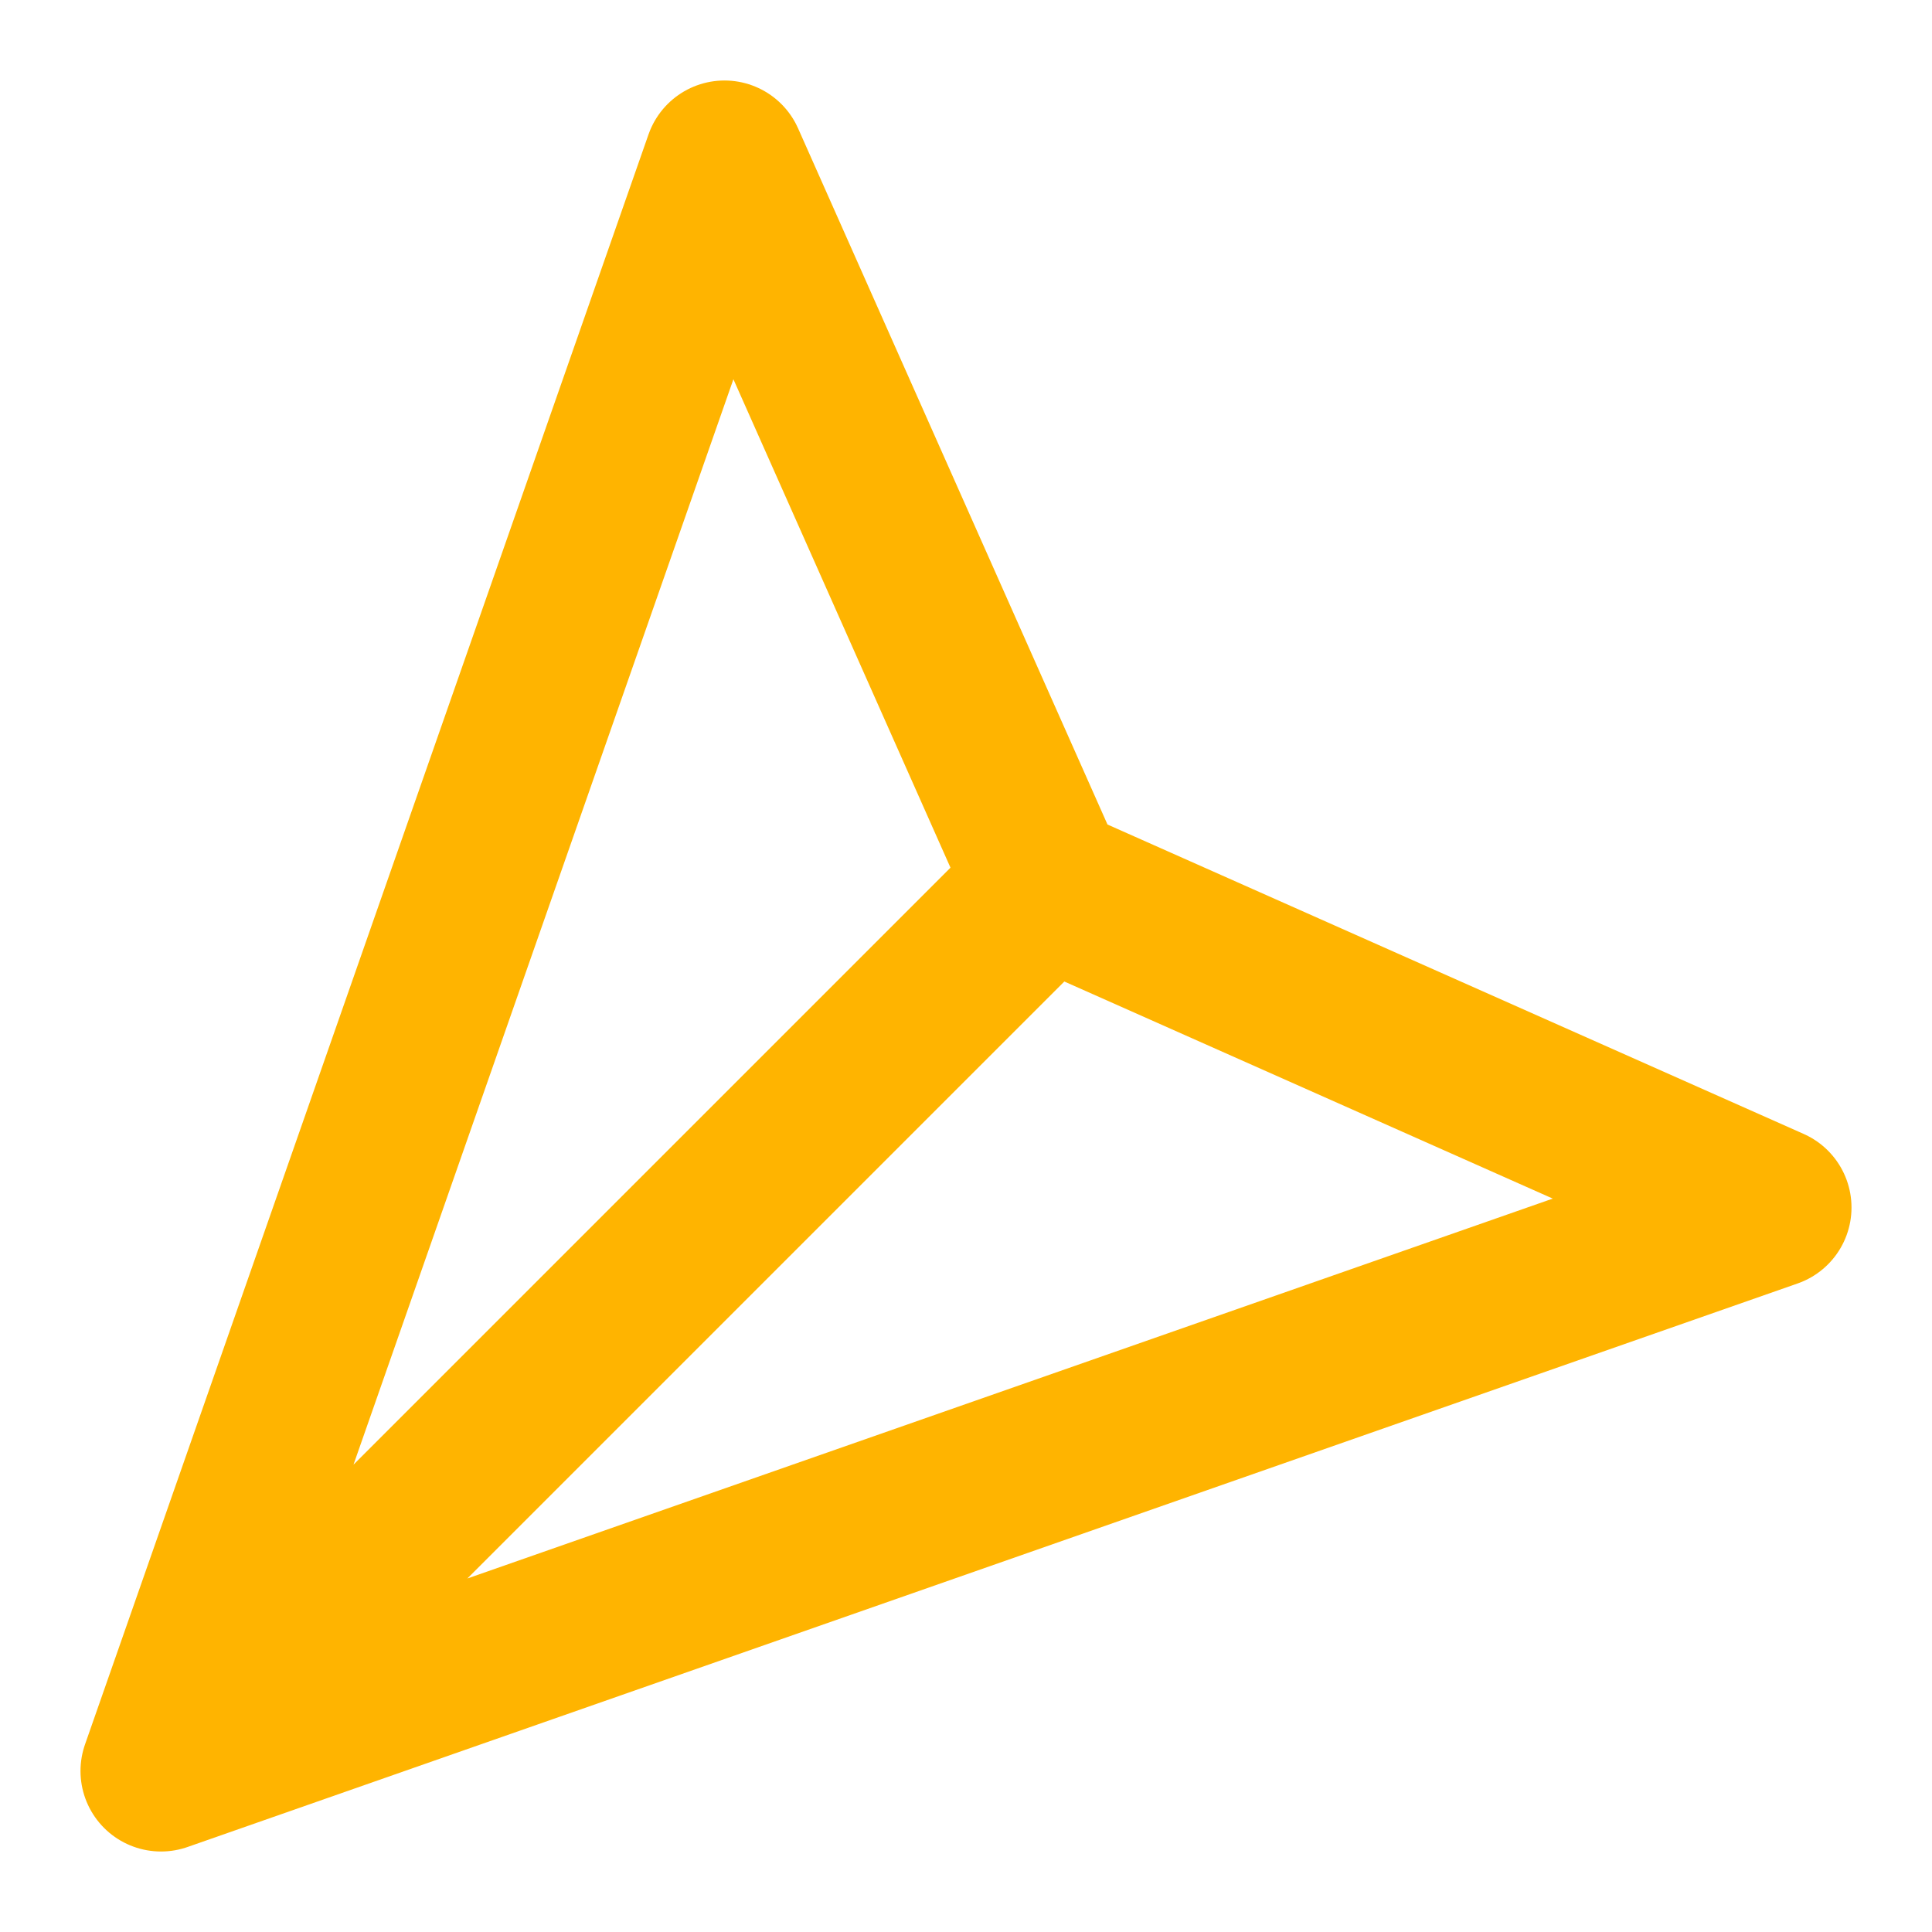
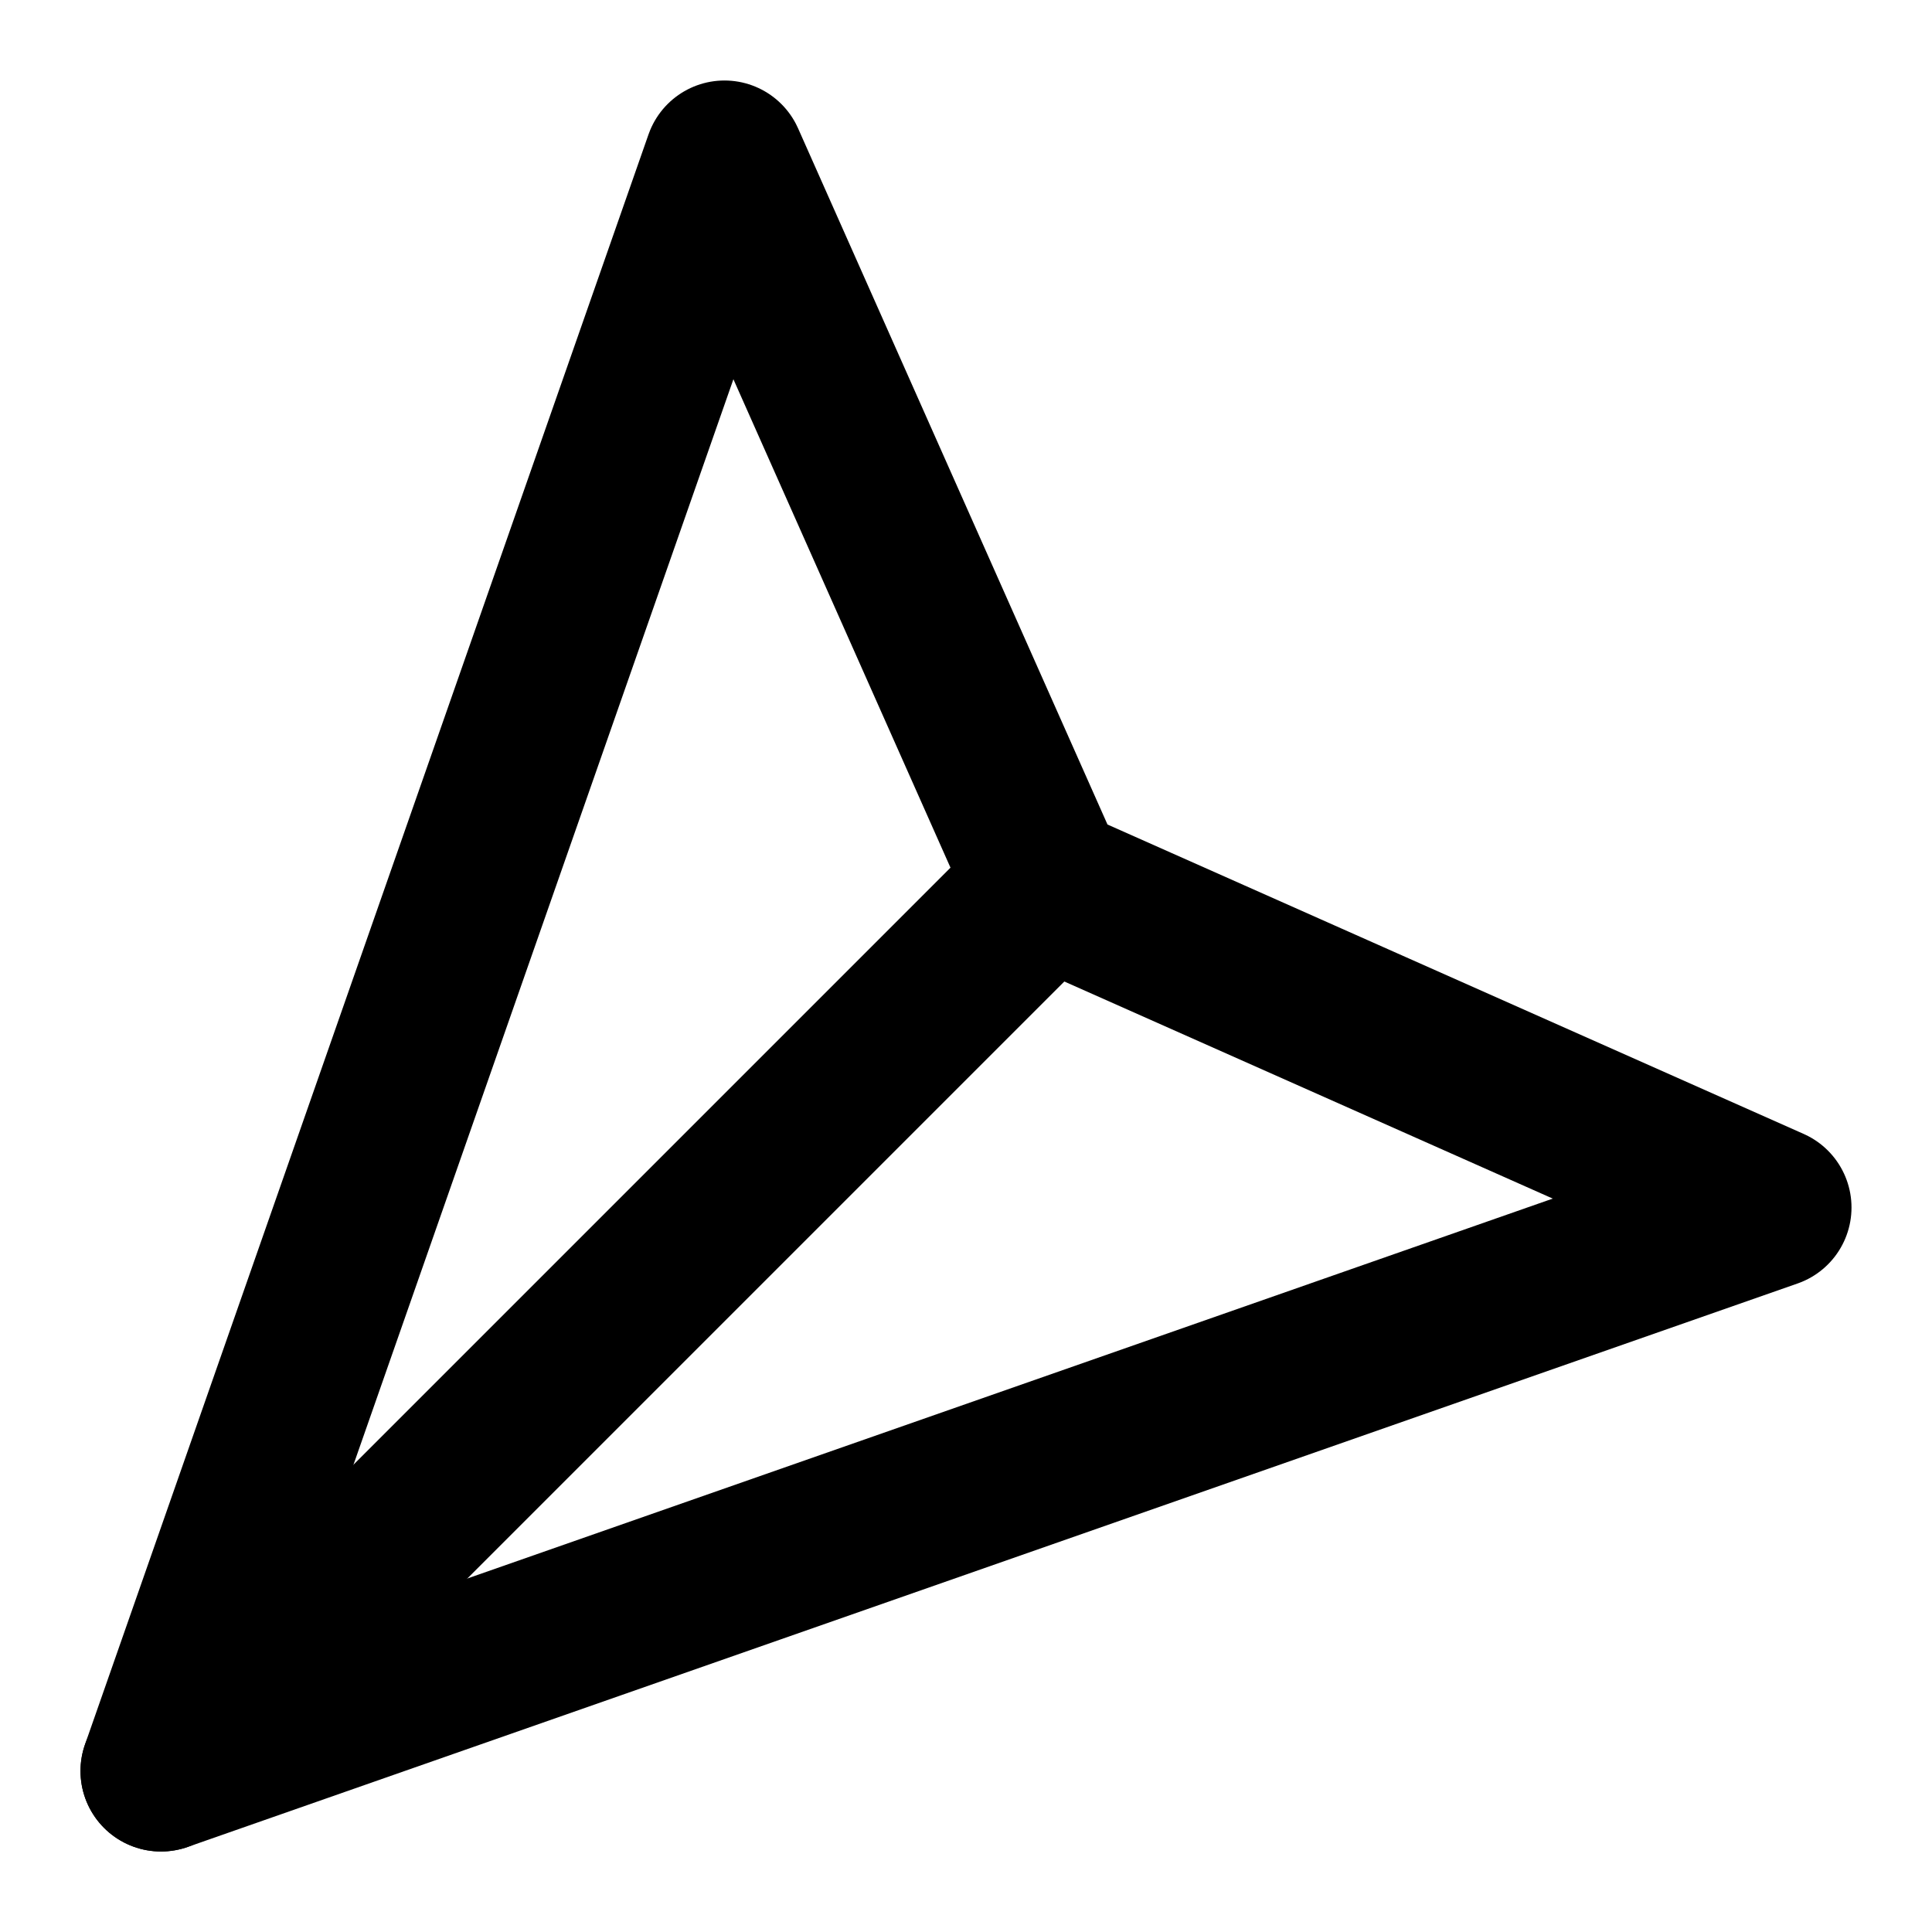
- <svg xmlns="http://www.w3.org/2000/svg" viewBox="0 0 24 24" width="24" height="24" fill="none" stroke="#ffb400" stroke-width="2" stroke-linecap="round" stroke-linejoin="round">
-   <path d="m2 22 11-11M2 22 9 2l4 9 9 4z" />
+ <svg xmlns="http://www.w3.org/2000/svg" width="24" height="24" viewBox="0 0 24 24" fill="none" stroke="currentColor" stroke-width="2" stroke-linecap="round" stroke-linejoin="round">
+   <path d="M2 22 13 11" />
+   <path d="m2 22 7-20 4 9 9 4-20 7Z" />
</svg>
